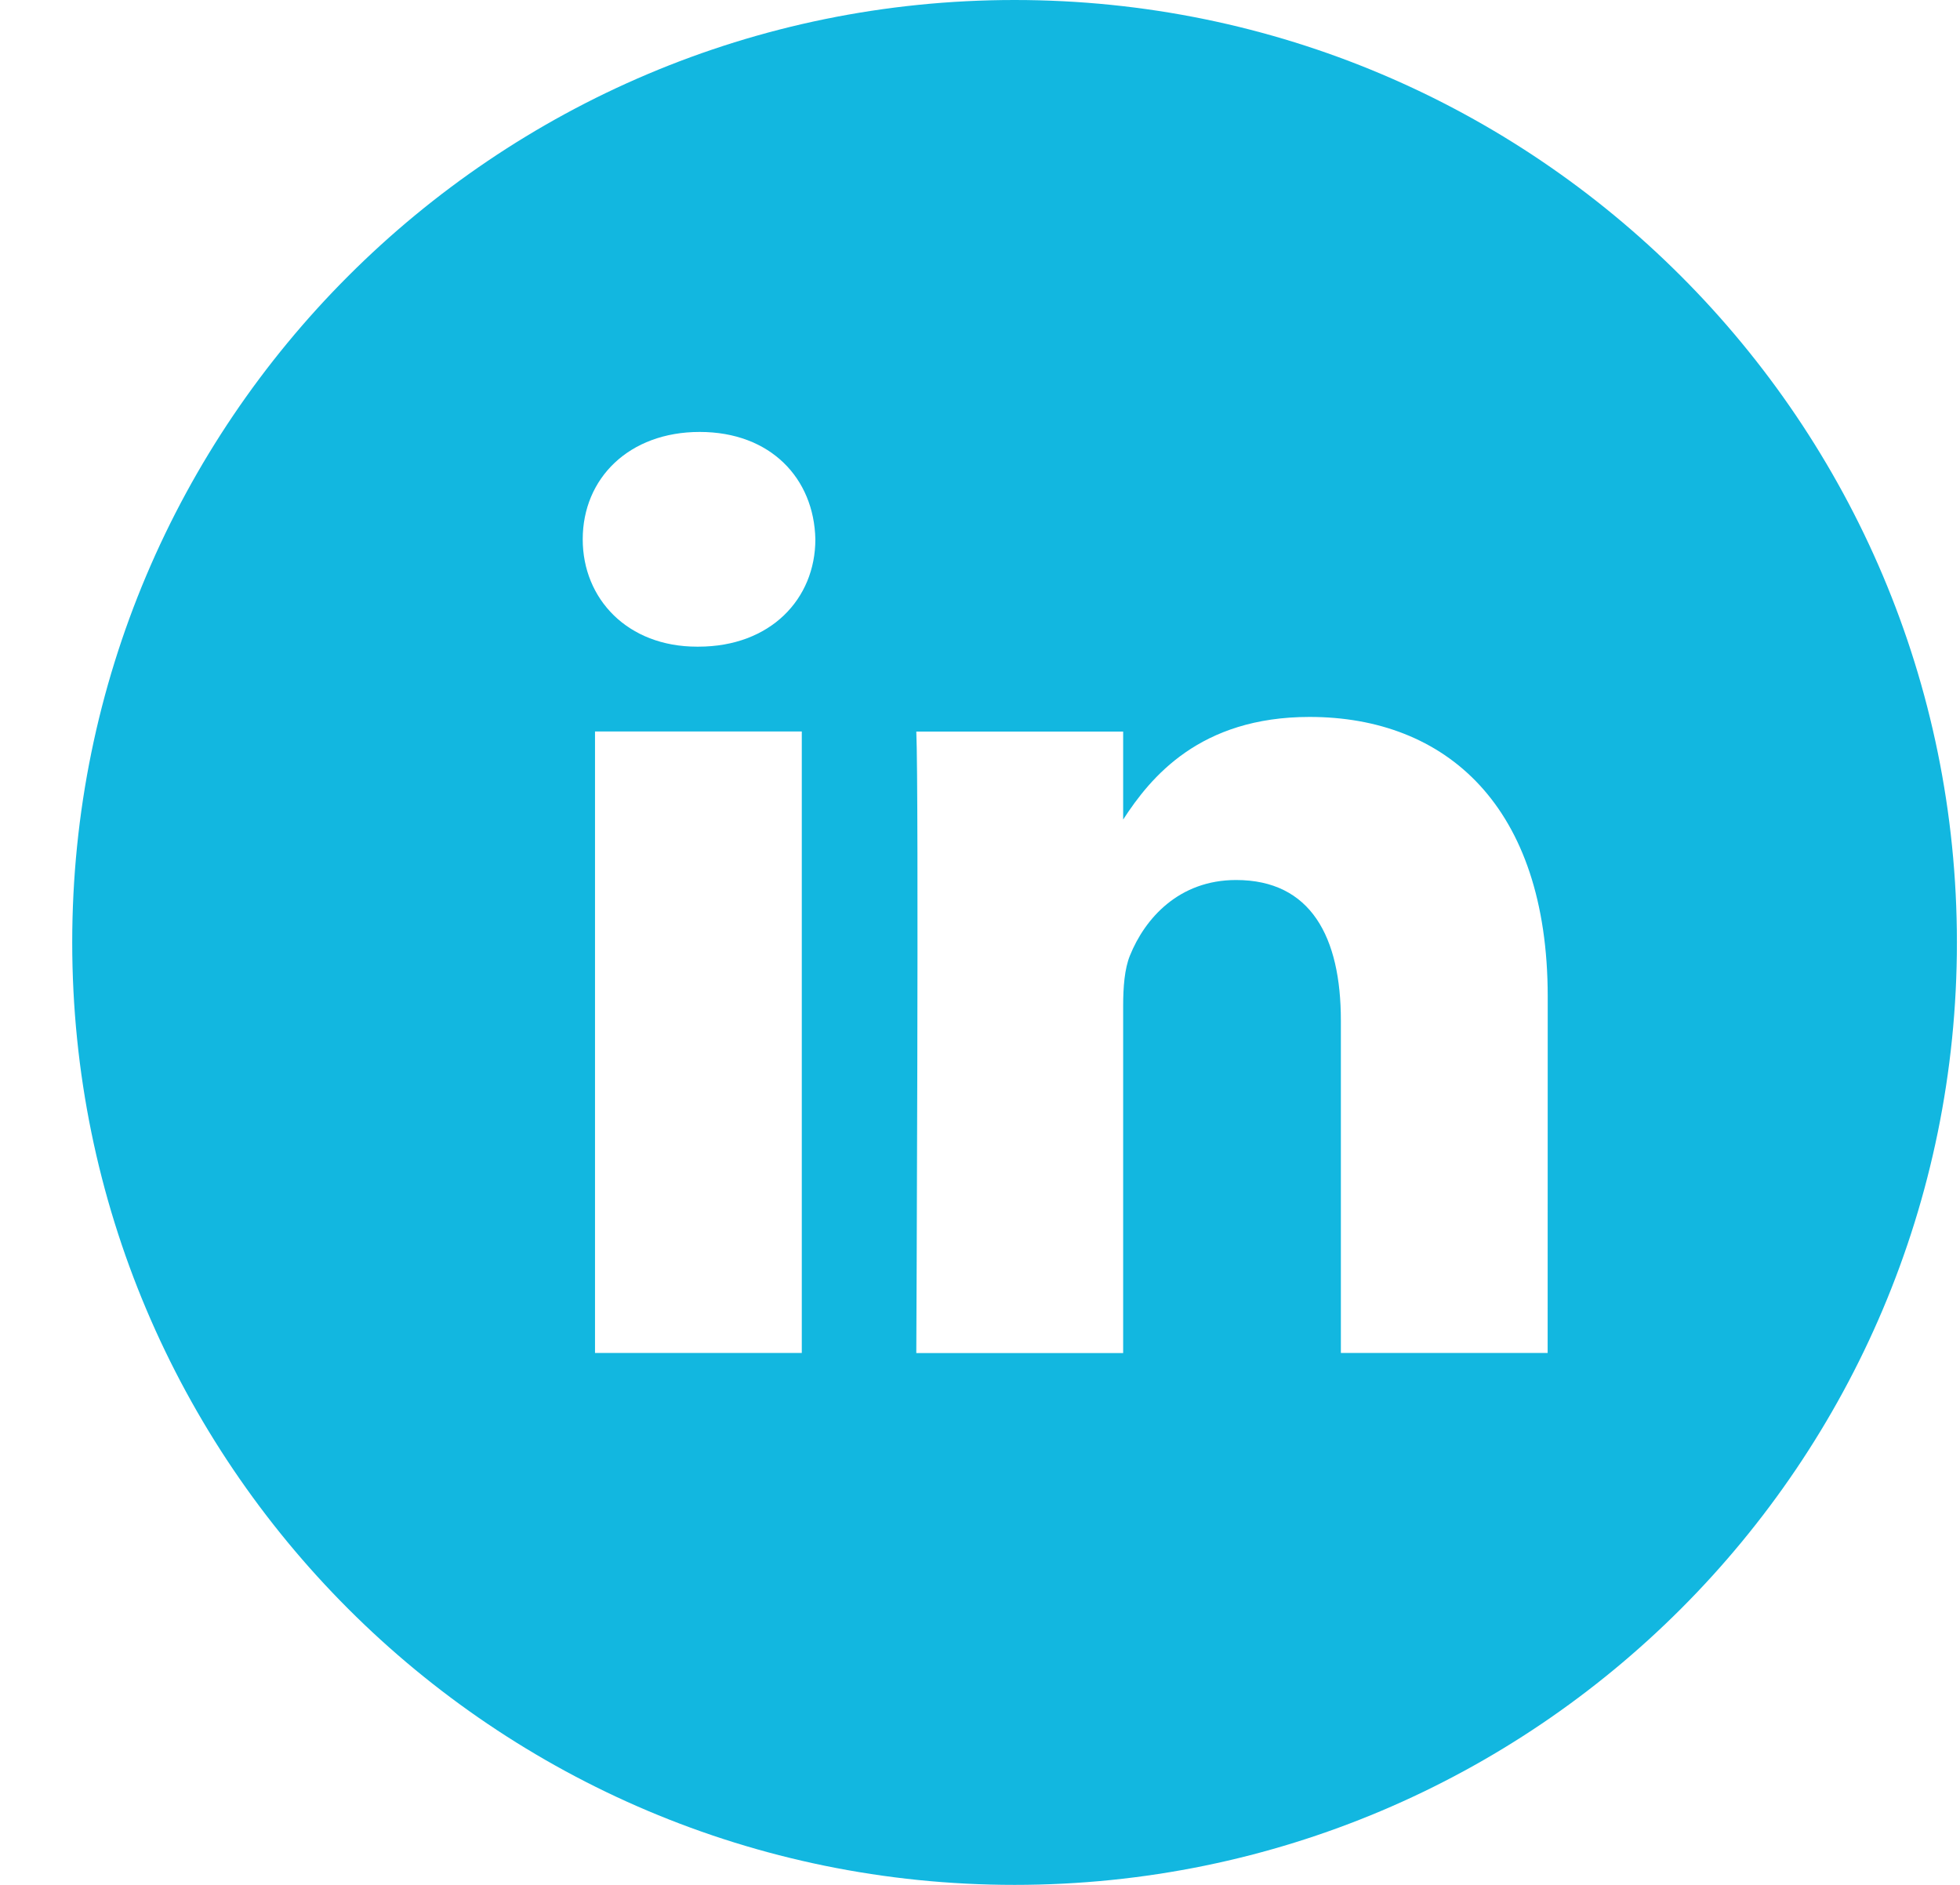
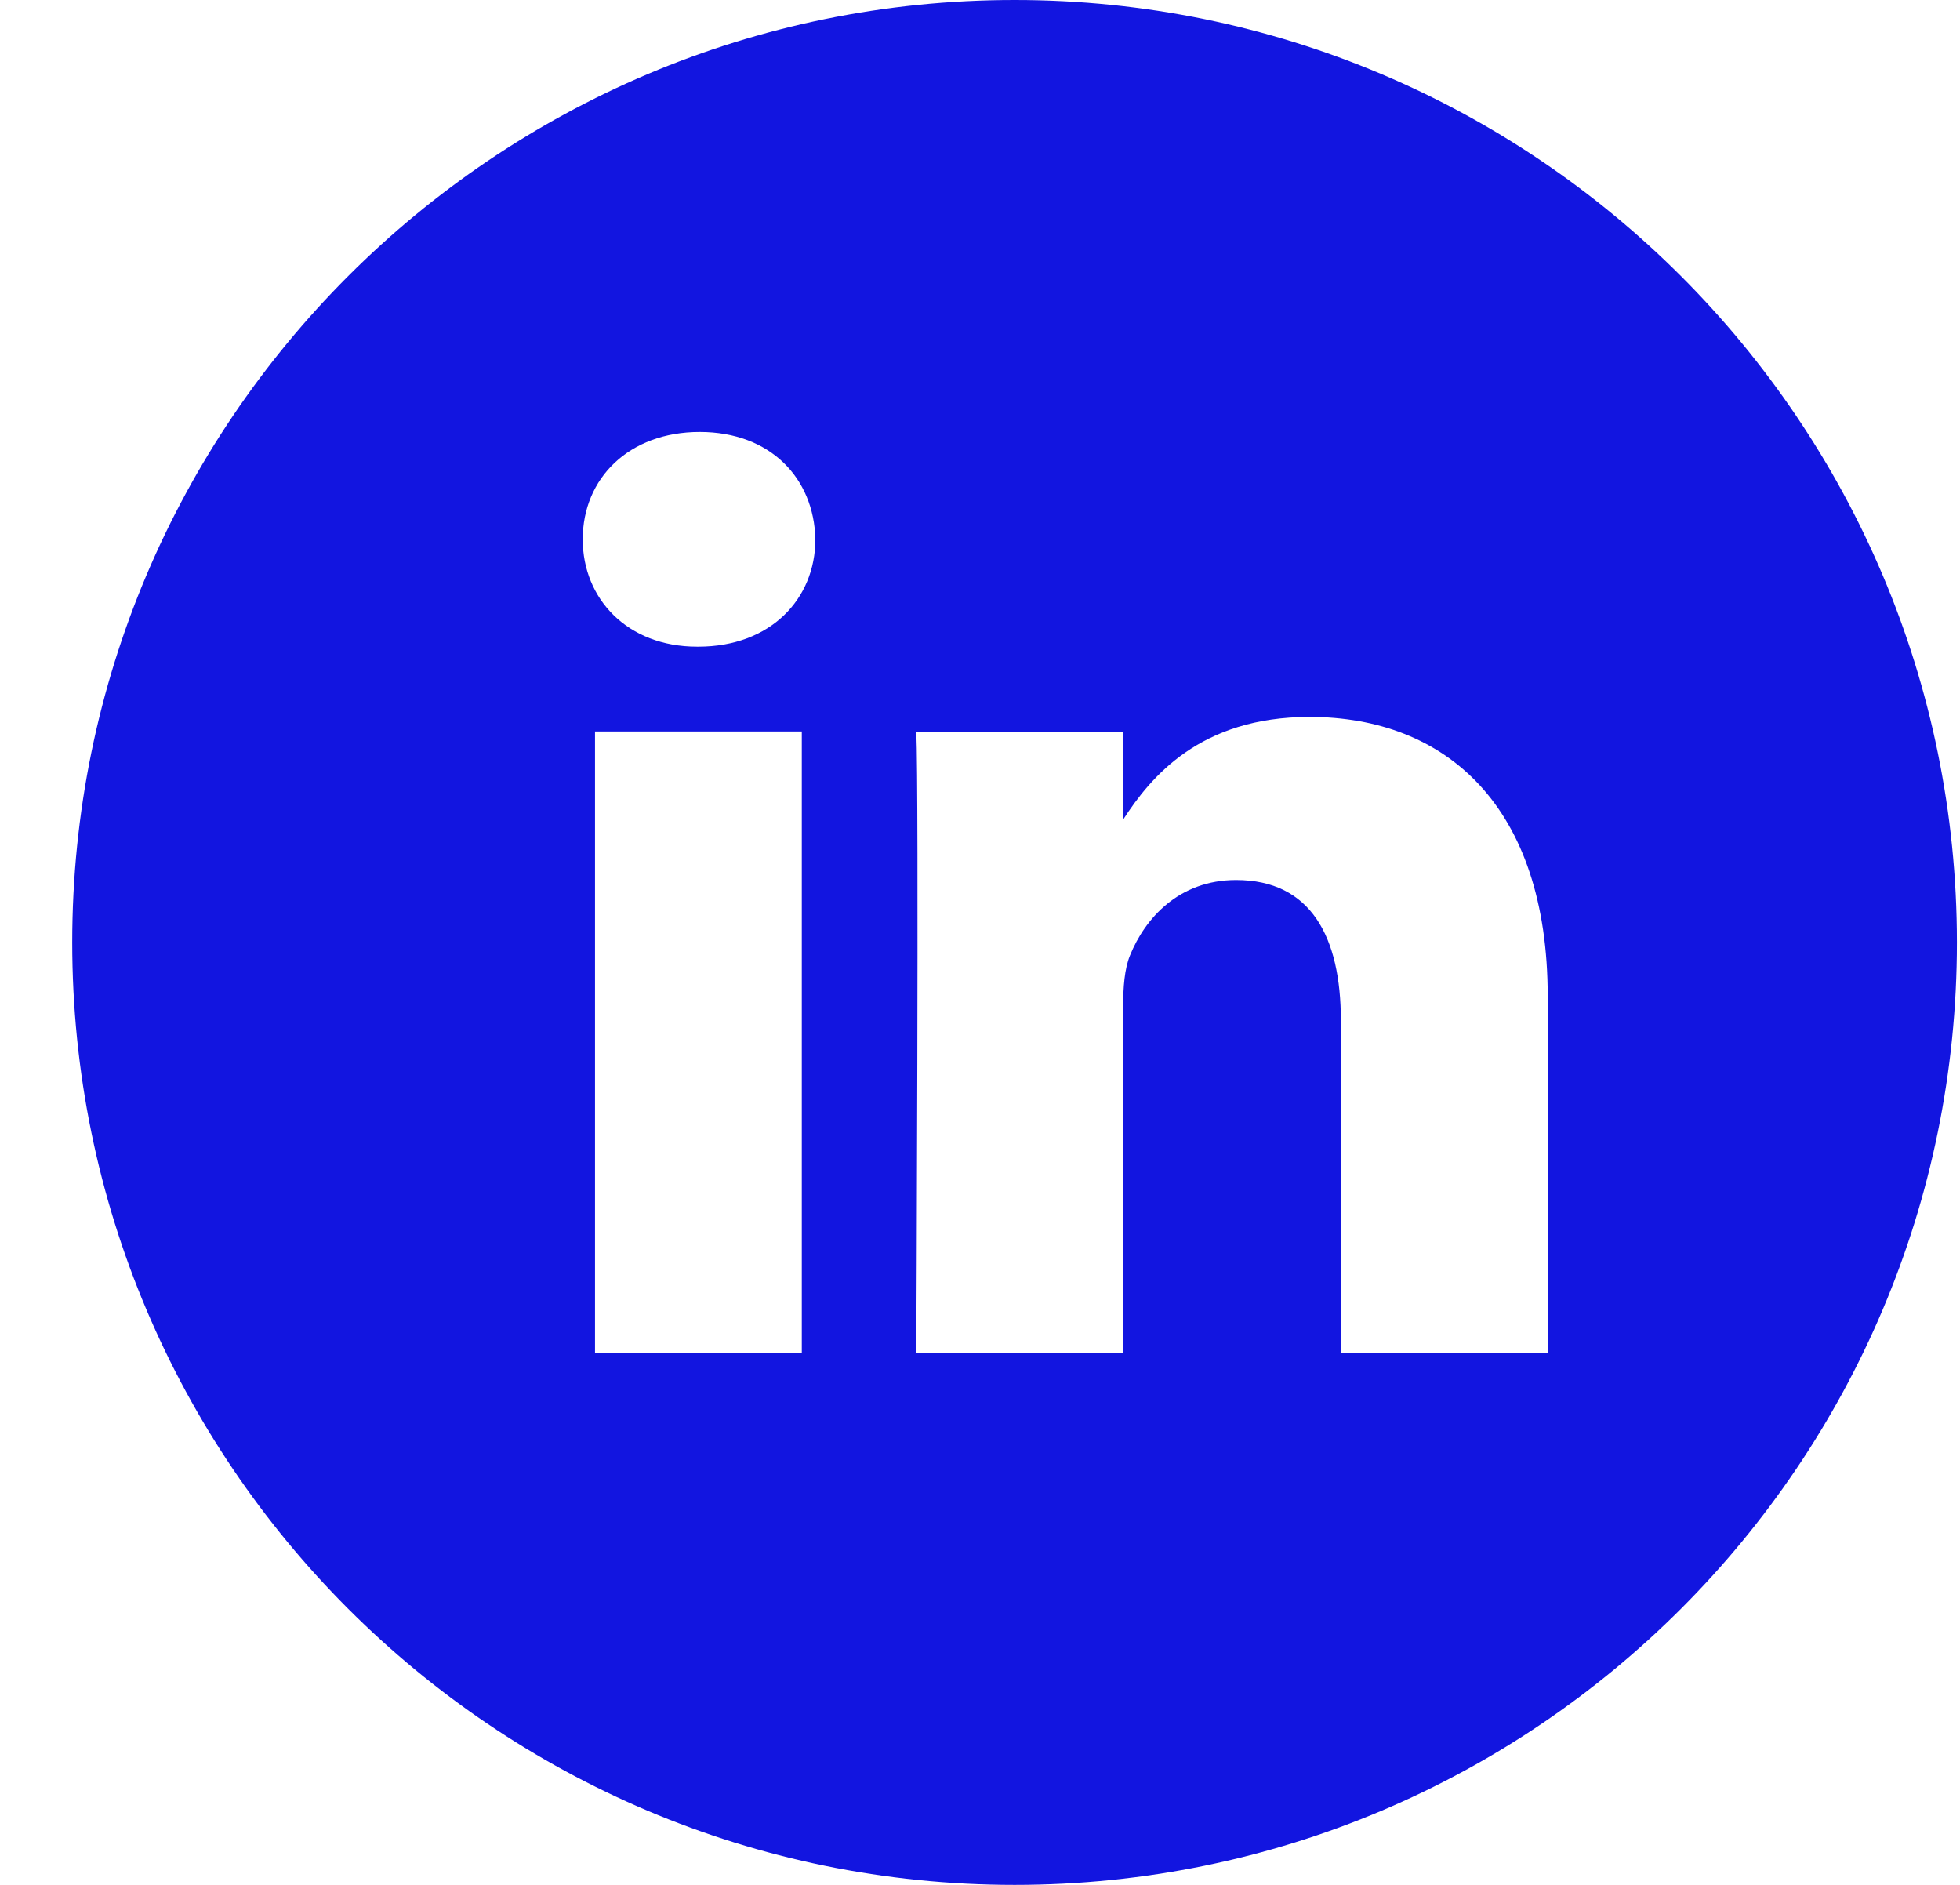
<svg xmlns="http://www.w3.org/2000/svg" width="26" height="25" viewBox="0 0 26 25" fill="none">
-   <path fill-rule="evenodd" clip-rule="evenodd" d="M13.459 0C6.555 0 0.958 5.596 0.958 12.5C0.958 19.404 6.555 25 13.459 25C20.362 25 25.959 19.404 25.959 12.5C25.959 5.596 20.362 0 13.459 0ZM7.893 9.702H10.636V17.945H7.893V9.702ZM10.816 7.153C10.799 6.344 10.221 5.729 9.282 5.729C8.344 5.729 7.73 6.344 7.73 7.153C7.73 7.944 8.325 8.577 9.246 8.577H9.264C10.221 8.577 10.816 7.944 10.816 7.153ZM17.372 9.509C19.177 9.509 20.531 10.687 20.531 13.219L20.53 17.945H17.787V13.535C17.787 12.428 17.39 11.672 16.397 11.672C15.639 11.672 15.188 12.181 14.989 12.674C14.917 12.85 14.899 13.096 14.899 13.342V17.946H12.155C12.155 17.946 12.191 10.476 12.155 9.703H14.899V10.87C15.263 10.309 15.915 9.509 17.372 9.509Z" fill="#12b7e0" />
+   <path fill-rule="evenodd" clip-rule="evenodd" d="M13.459 0C6.555 0 0.958 5.596 0.958 12.5C0.958 19.404 6.555 25 13.459 25C20.362 25 25.959 19.404 25.959 12.5C25.959 5.596 20.362 0 13.459 0ZM7.893 9.702H10.636V17.945H7.893V9.702ZM10.816 7.153C10.799 6.344 10.221 5.729 9.282 5.729C8.344 5.729 7.73 6.344 7.73 7.153C7.73 7.944 8.325 8.577 9.246 8.577H9.264C10.221 8.577 10.816 7.944 10.816 7.153ZM17.372 9.509C19.177 9.509 20.531 10.687 20.531 13.219L20.53 17.945H17.787V13.535C17.787 12.428 17.39 11.672 16.397 11.672C15.639 11.672 15.188 12.181 14.989 12.674C14.917 12.85 14.899 13.096 14.899 13.342V17.946H12.155C12.155 17.946 12.191 10.476 12.155 9.703H14.899V10.87C15.263 10.309 15.915 9.509 17.372 9.509Z" fill="#1215e0" />
</svg>
